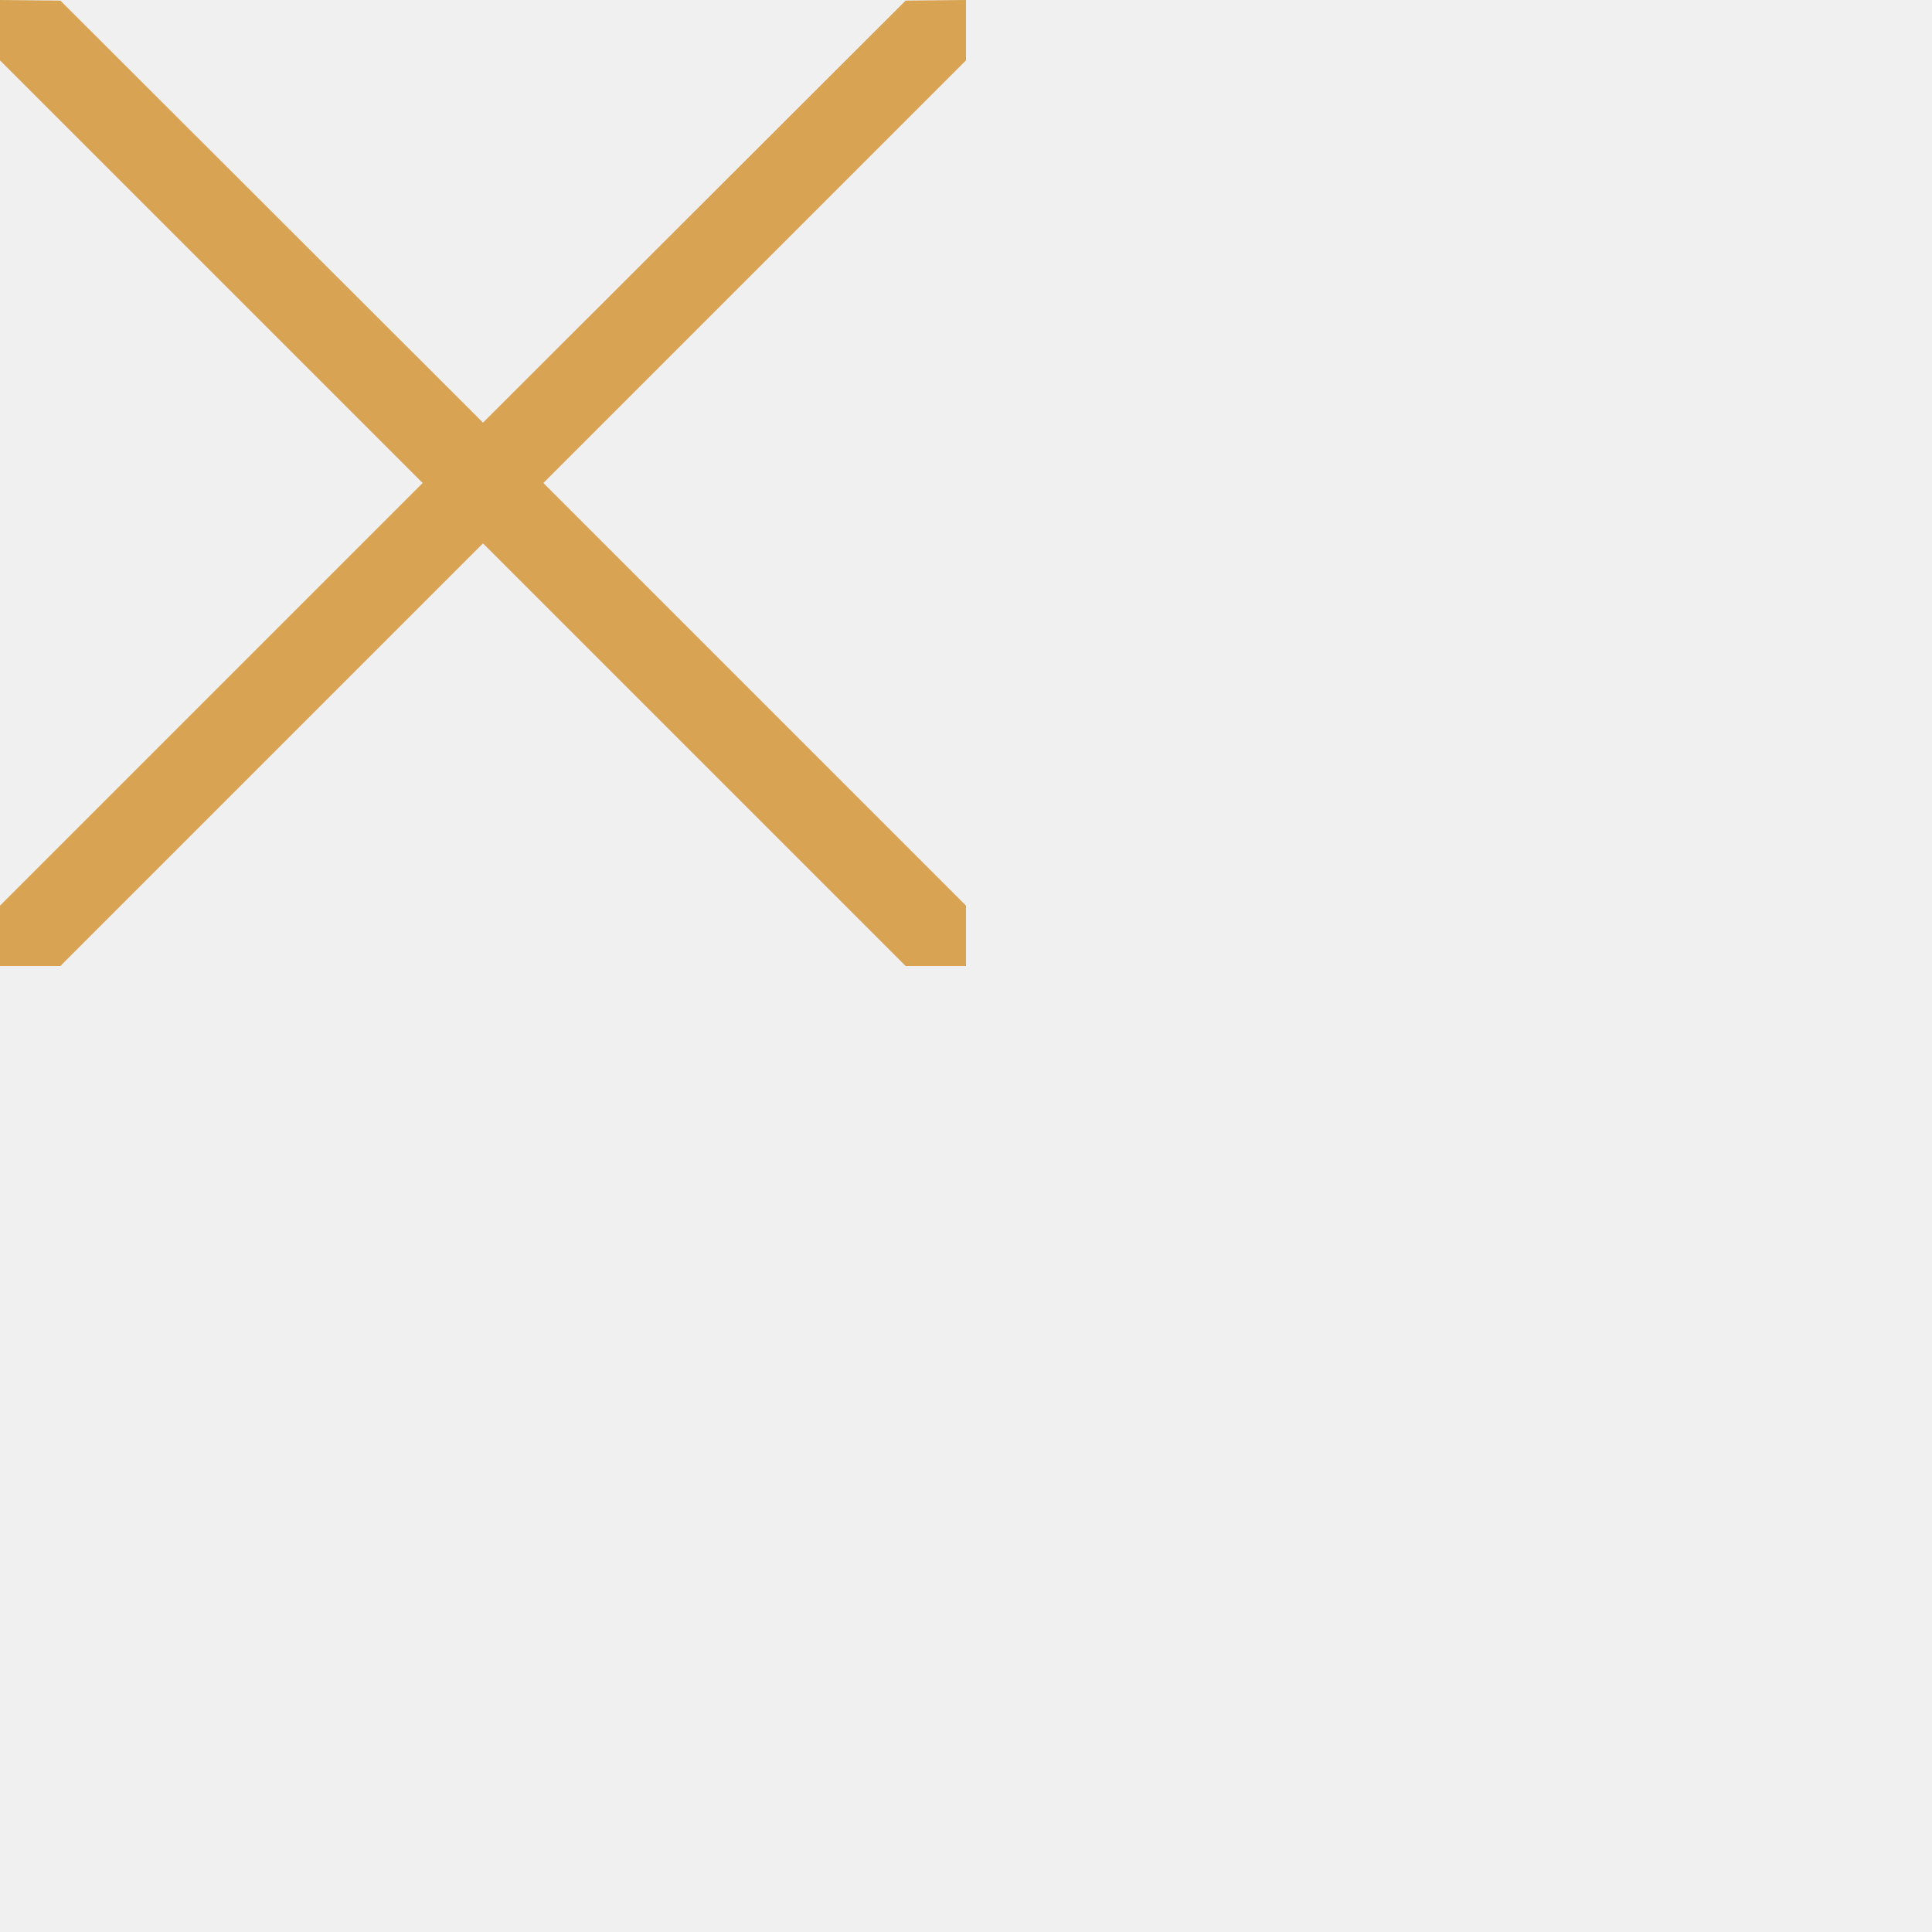
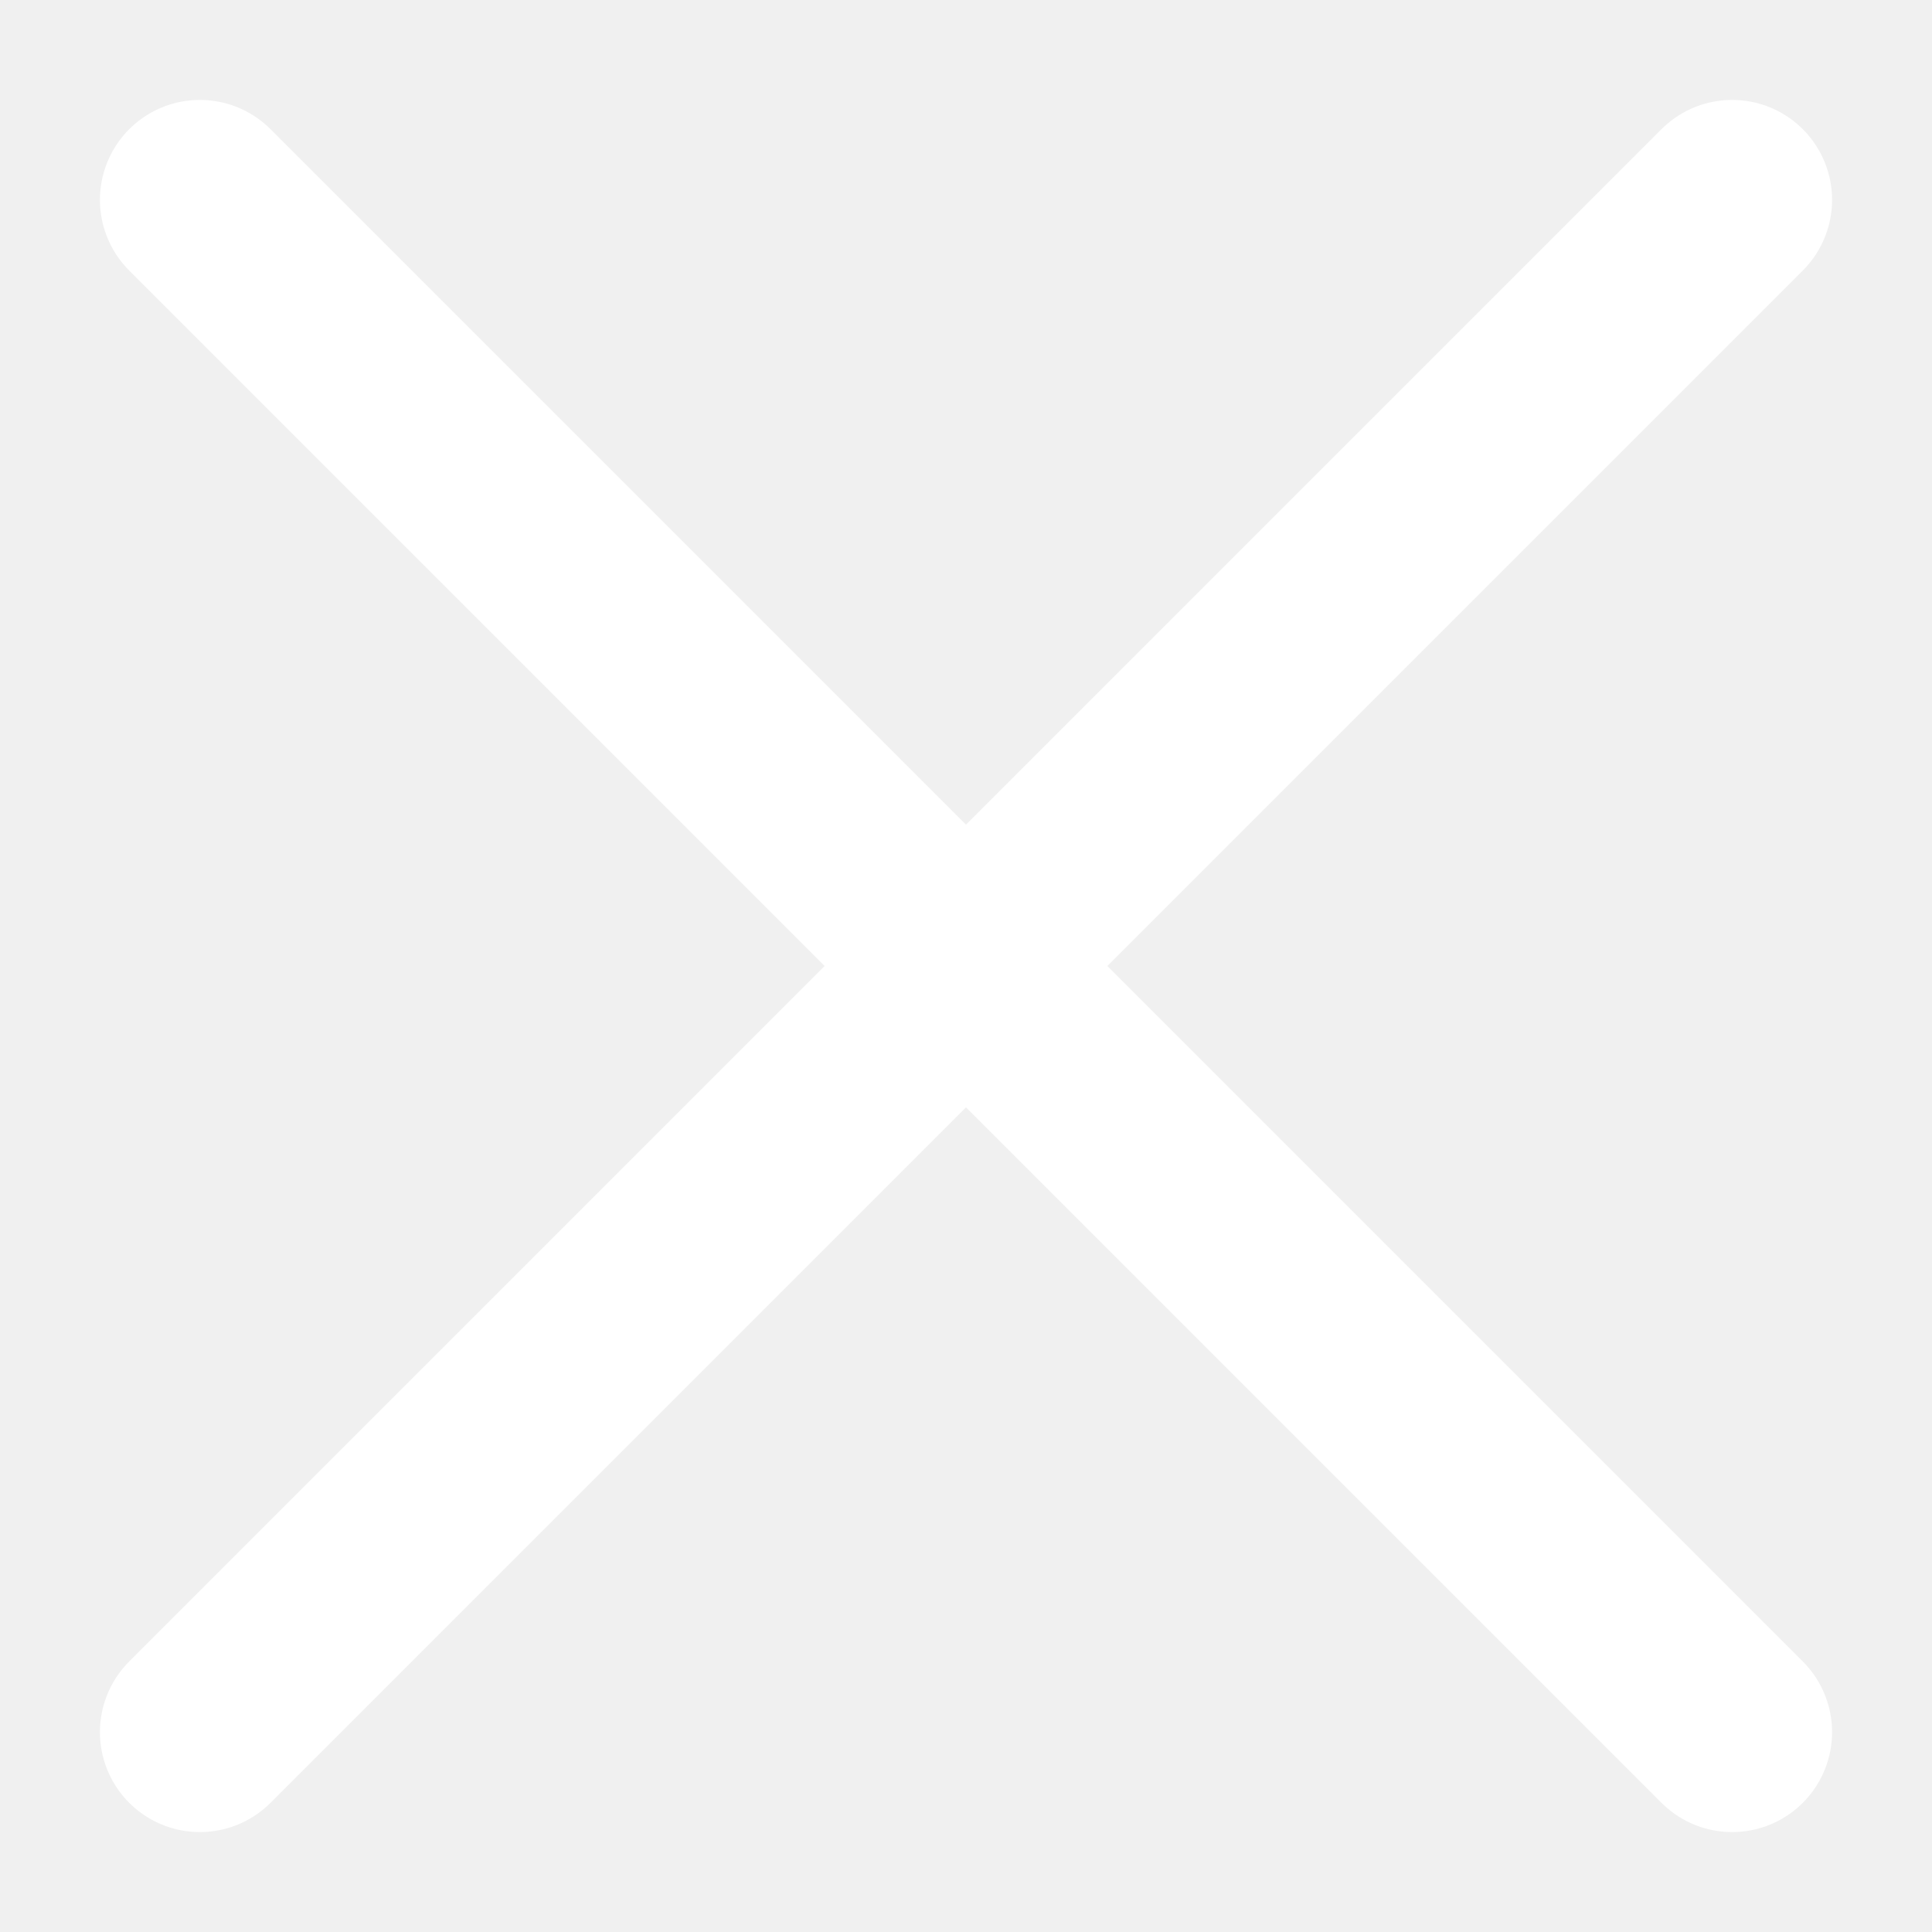
- <svg xmlns="http://www.w3.org/2000/svg" width="32" height="32" viewBox="0 0 32 32">
-   <g fill="#d8a353">
-     <path d="M16 0l-1 .01L8 7 1 .01 0 0v1l7 7-7 7v1h1l7-7 7 7h1v-1L9 8l7-7V0z" />
-   </g>
+ <svg xmlns="http://www.w3.org/2000/svg" width="29" height="29" viewBox="0 0 29 29" fill="none">
+   <path d="M3 3L26 26" stroke="white" stroke-width="3" stroke-linecap="round" stroke-linejoin="round" />
+   <path d="M26 3L3 26" stroke="white" stroke-width="3" stroke-linecap="round" stroke-linejoin="round" />
</svg>
